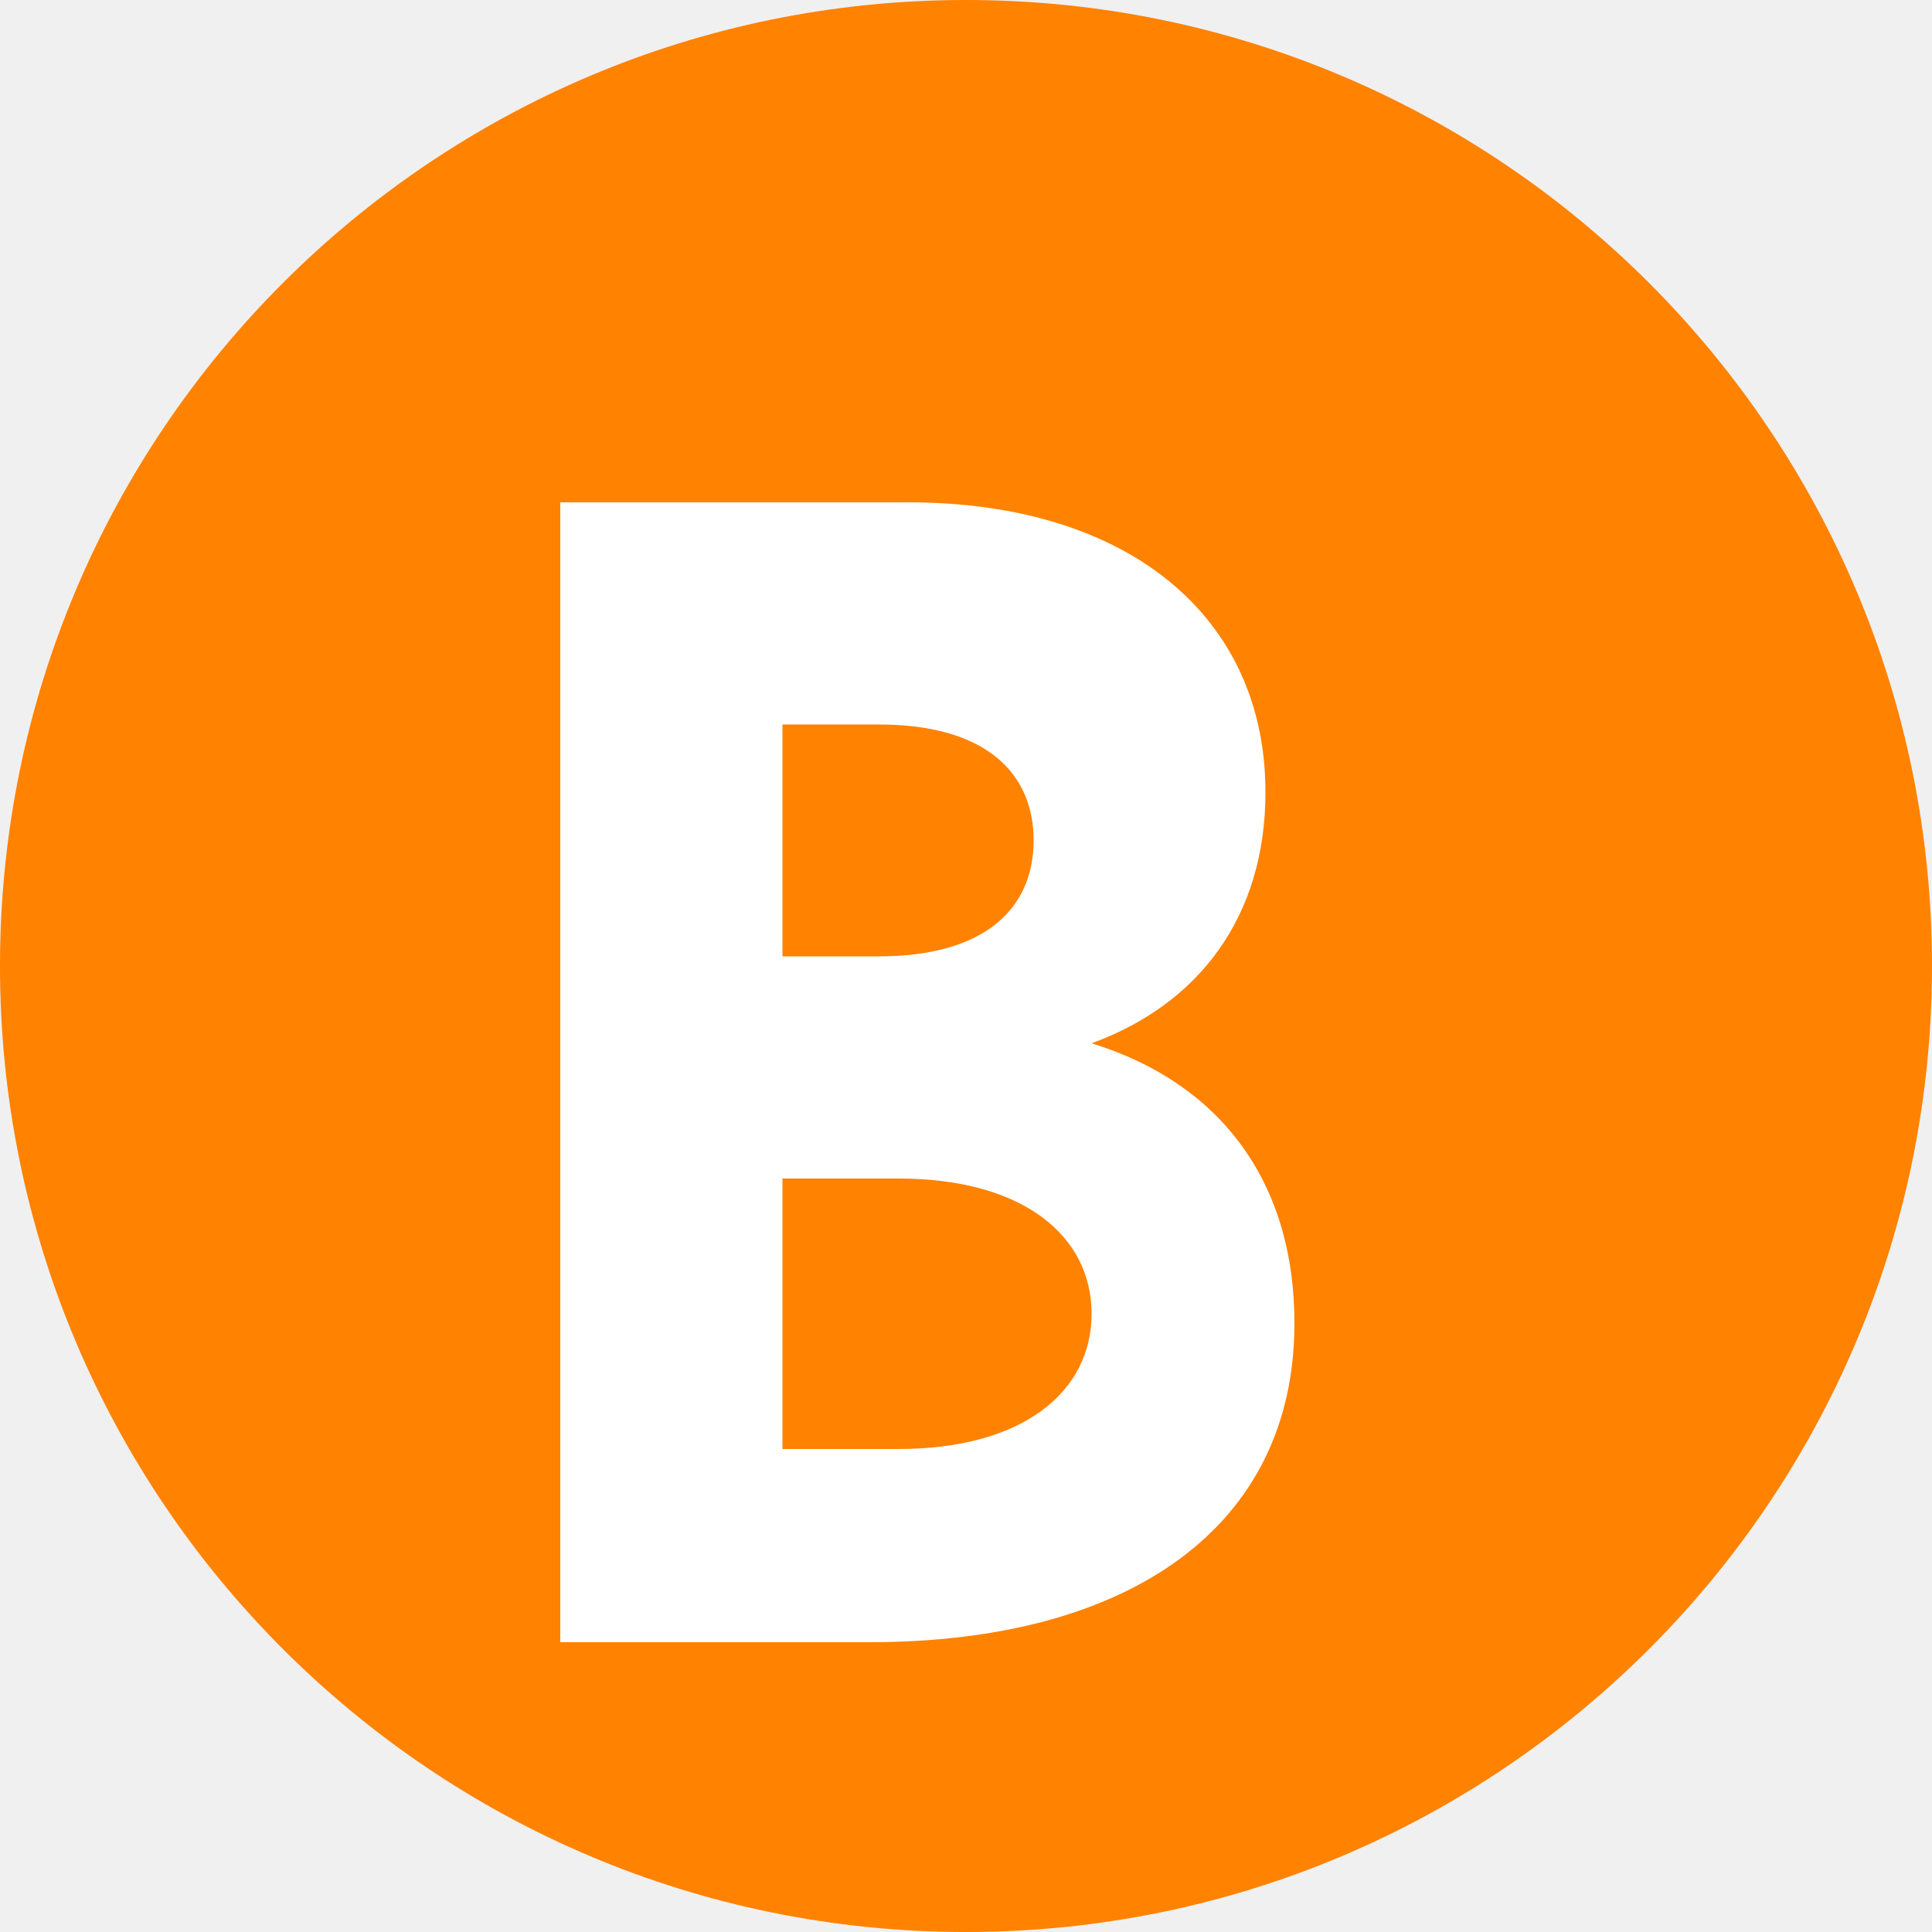
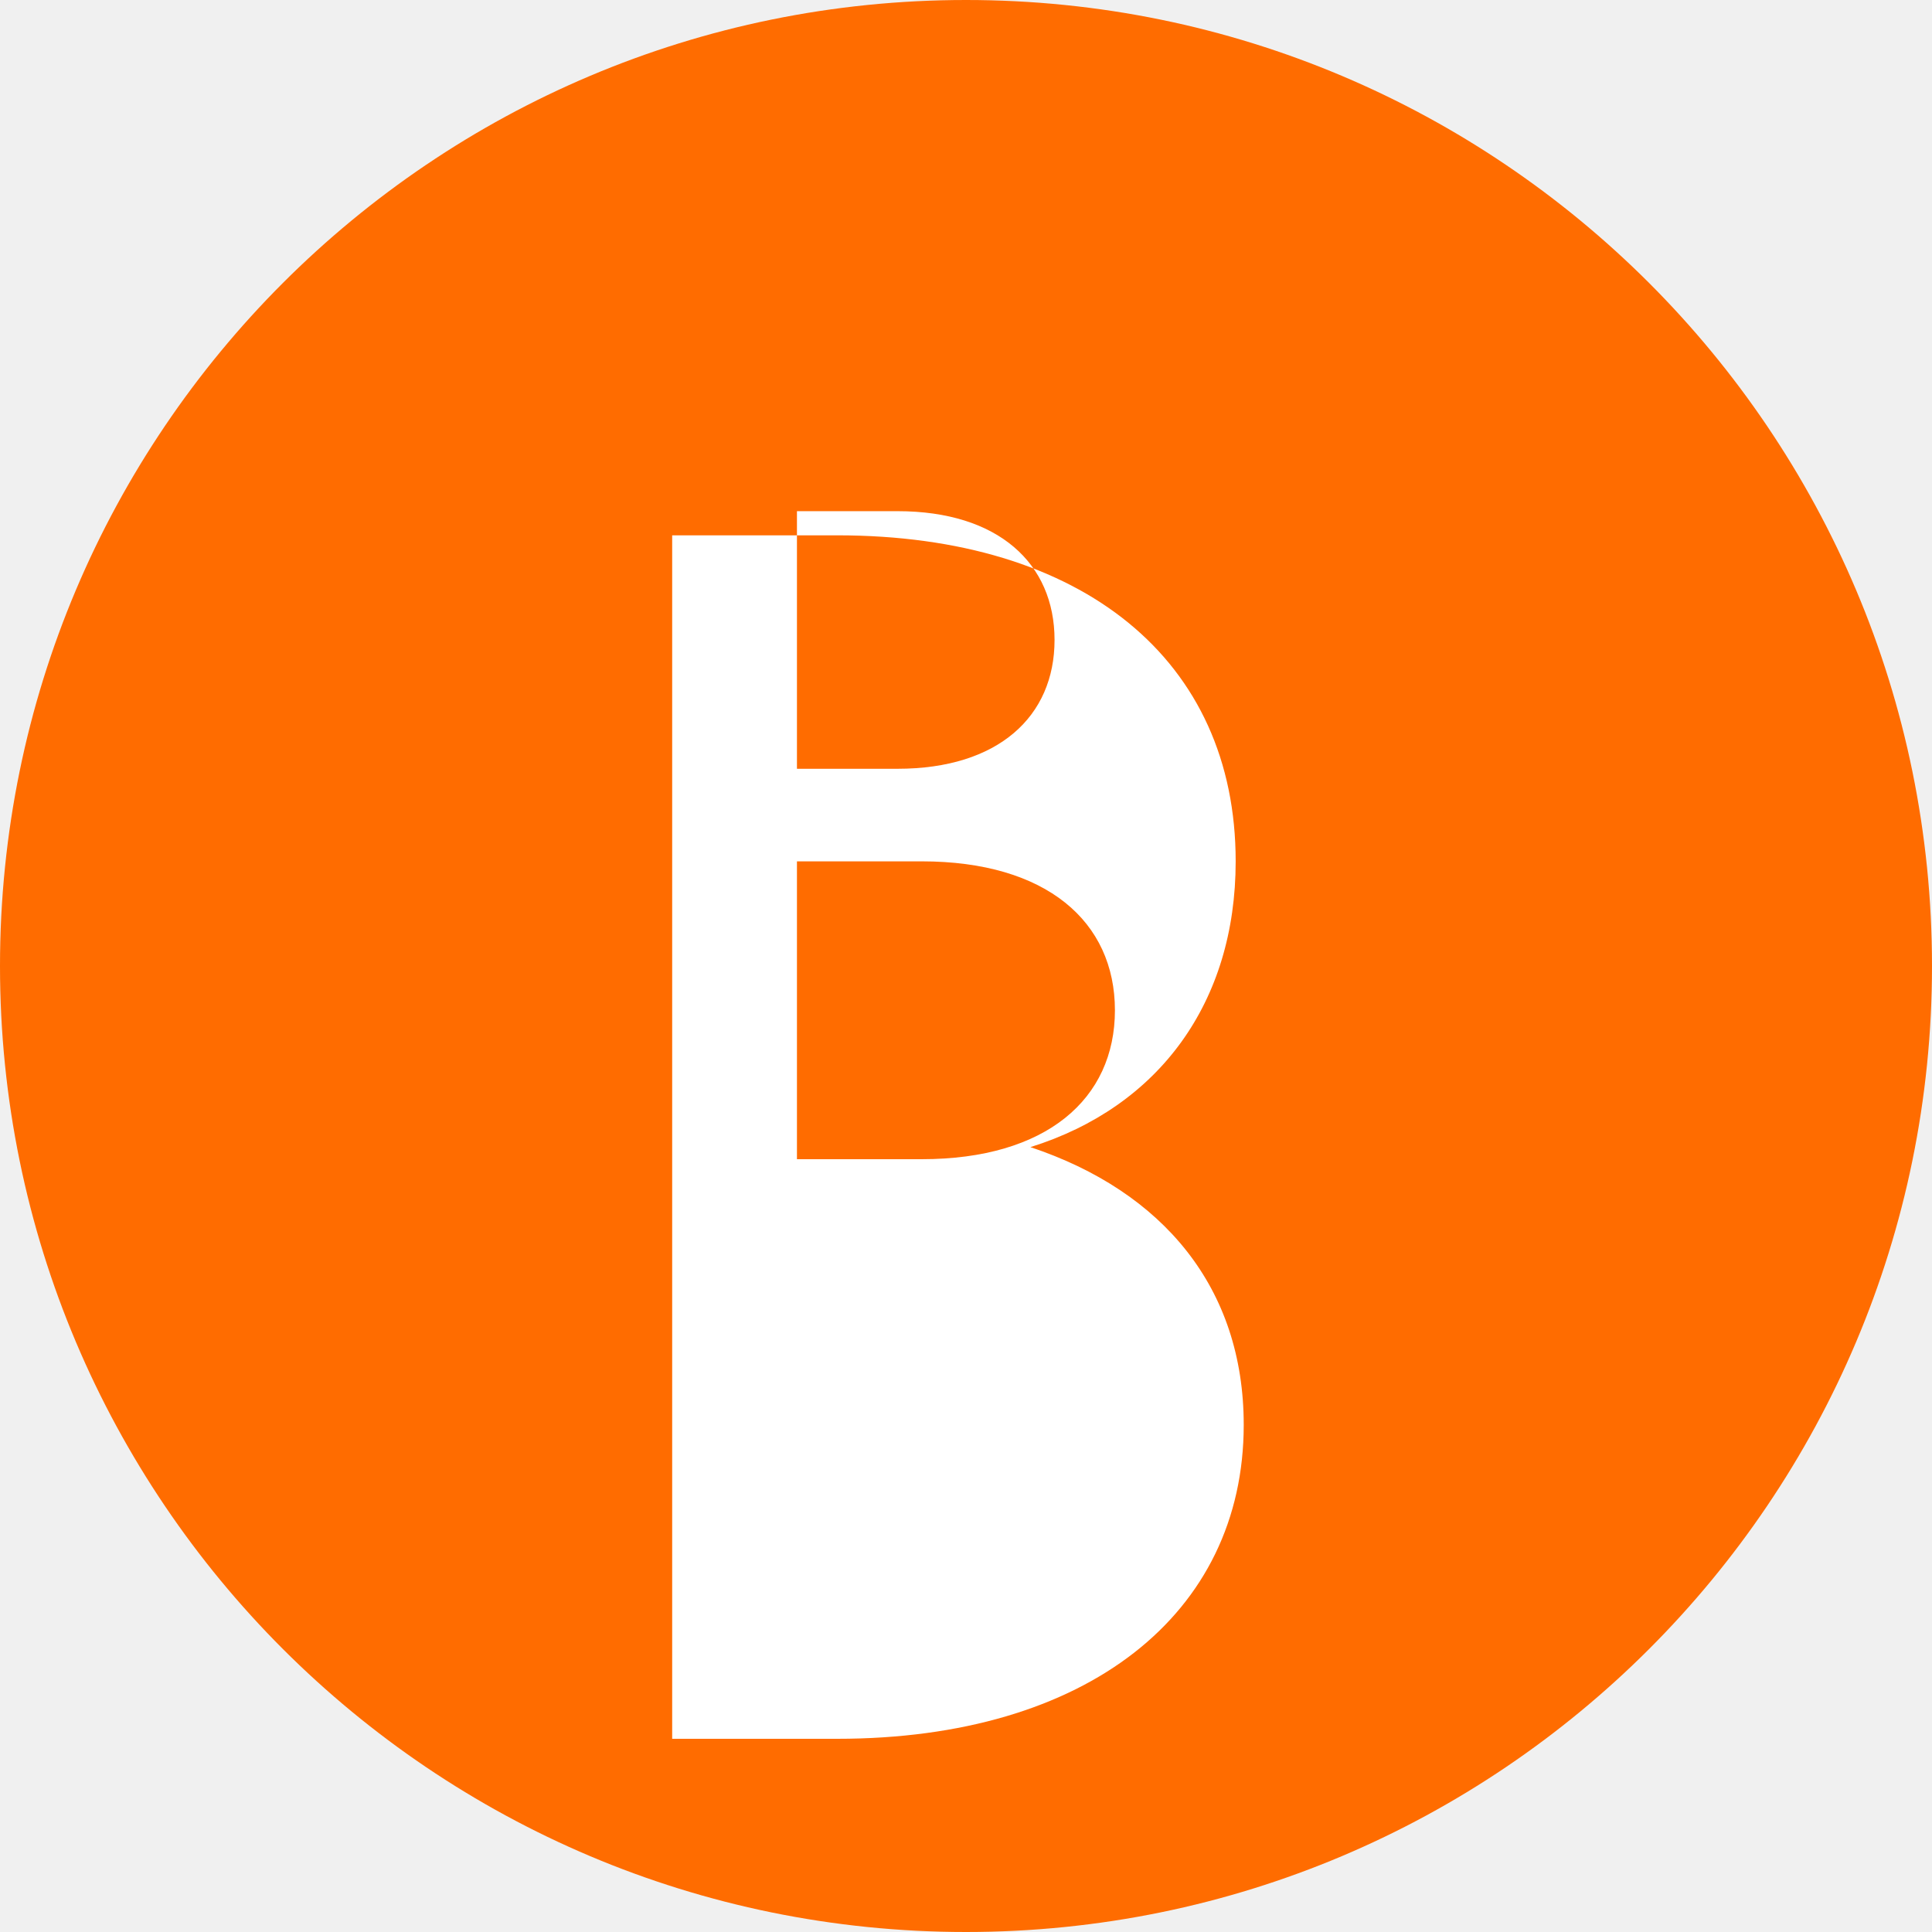
- <svg xmlns="http://www.w3.org/2000/svg" viewBox="0 0 20 20" aria-hidden="true">
-   <circle cx="10" cy="10" r="10" fill="#FF8200" />
-   <path fill="#fff" d="M5.8 5.2h3.6c2.3 0 3.7 1.2 3.7 3 0 1.3-.7 2.2-1.8 2.6 1.3.4 2.1 1.4 2.1 2.9 0 2.1-1.7 3.3-4.4 3.3H5.8V5.2zm2.3 4.7h1c1.1 0 1.6-.5 1.6-1.2 0-.7-.5-1.2-1.6-1.2h-1v2.4zm0 5.1h1.2c1.3 0 2-.6 2-1.4 0-.8-.7-1.4-2-1.4H8.1v2.8z" />
+ <svg xmlns="http://www.w3.org/2000/svg" viewBox="0 0 24 24" aria-hidden="true">
+   <circle cx="12" cy="12" r="12" fill="#FF6C00" />
+   <path fill="#fff" d="M8.35 17.1V6.65h2.05c3.05 0 4.95 1.55 4.95 4.05 0 1.75-.95 3.05-2.55 3.55 1.65.55 2.65 1.75 2.65 3.45 0 2.35-1.95 3.9-5.05 3.9H8.35zm1.55-7.55h1.25c1.25 0 1.95-.65 1.95-1.6 0-.95-.7-1.6-1.95-1.6H9.9v3.2zm0 4.85h1.55c1.55 0 2.4-.75 2.4-1.85 0-1.1-.85-1.85-2.4-1.85H9.9v3.7z" />
</svg>
